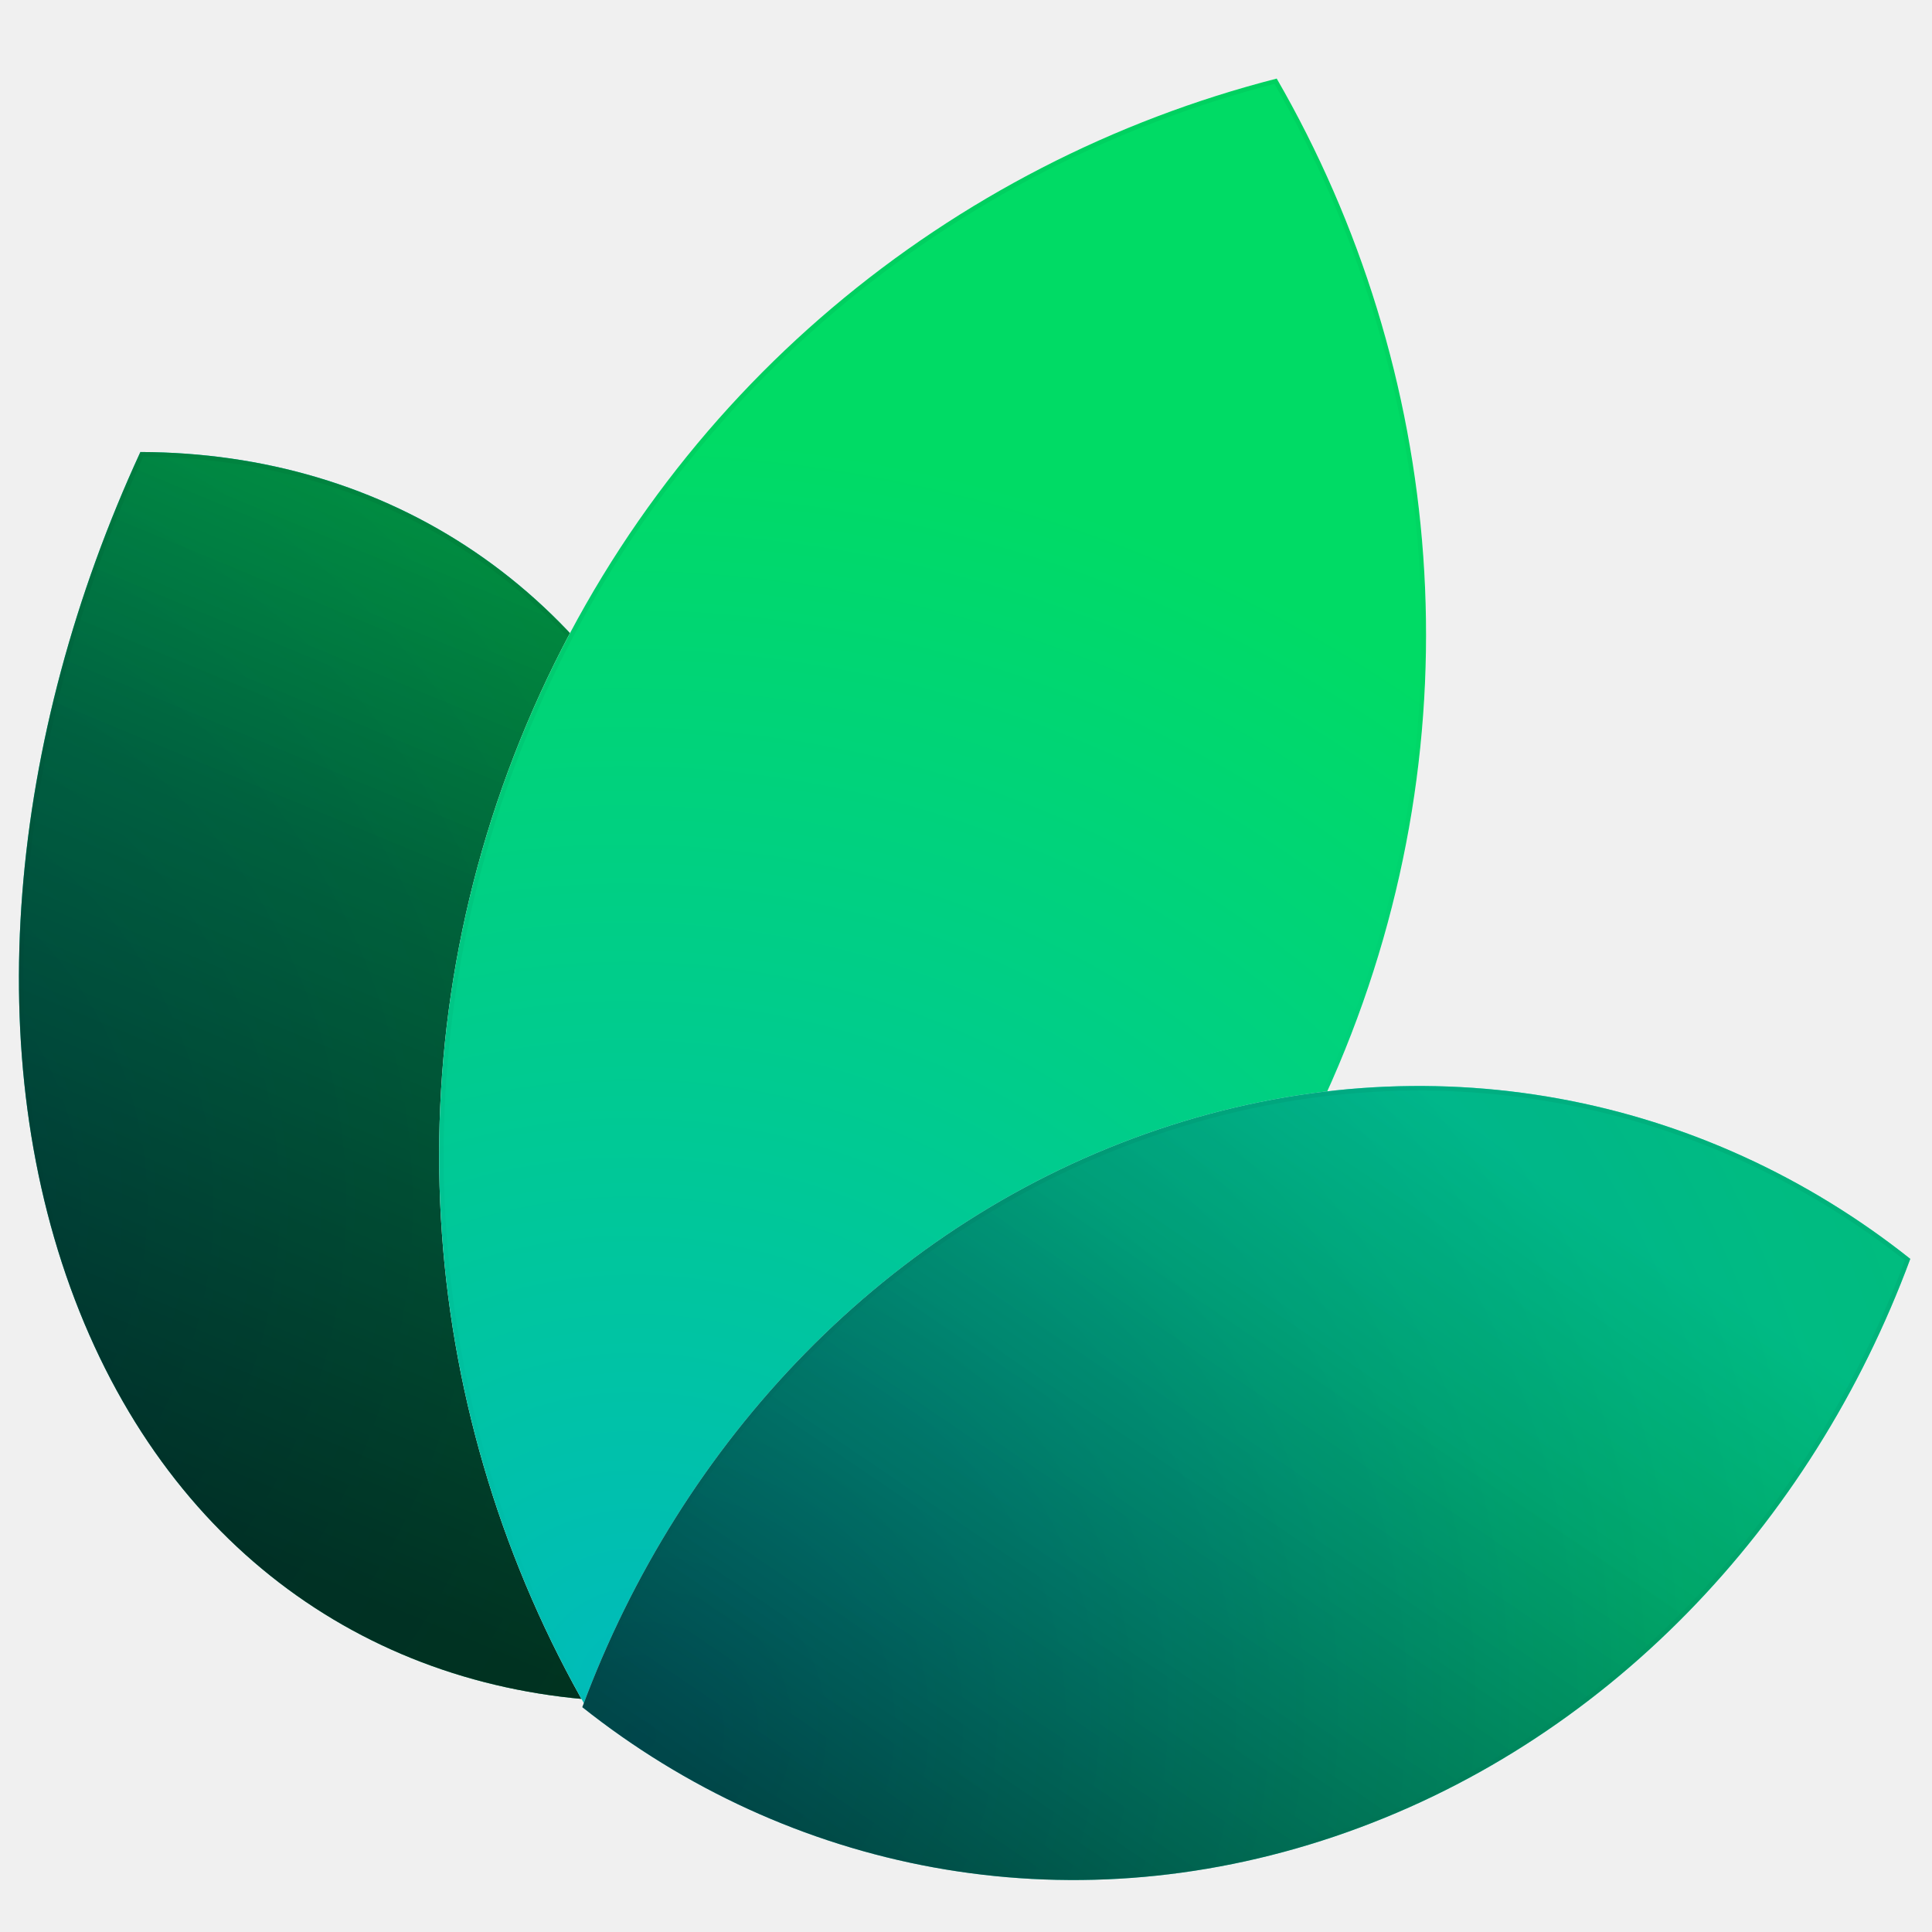
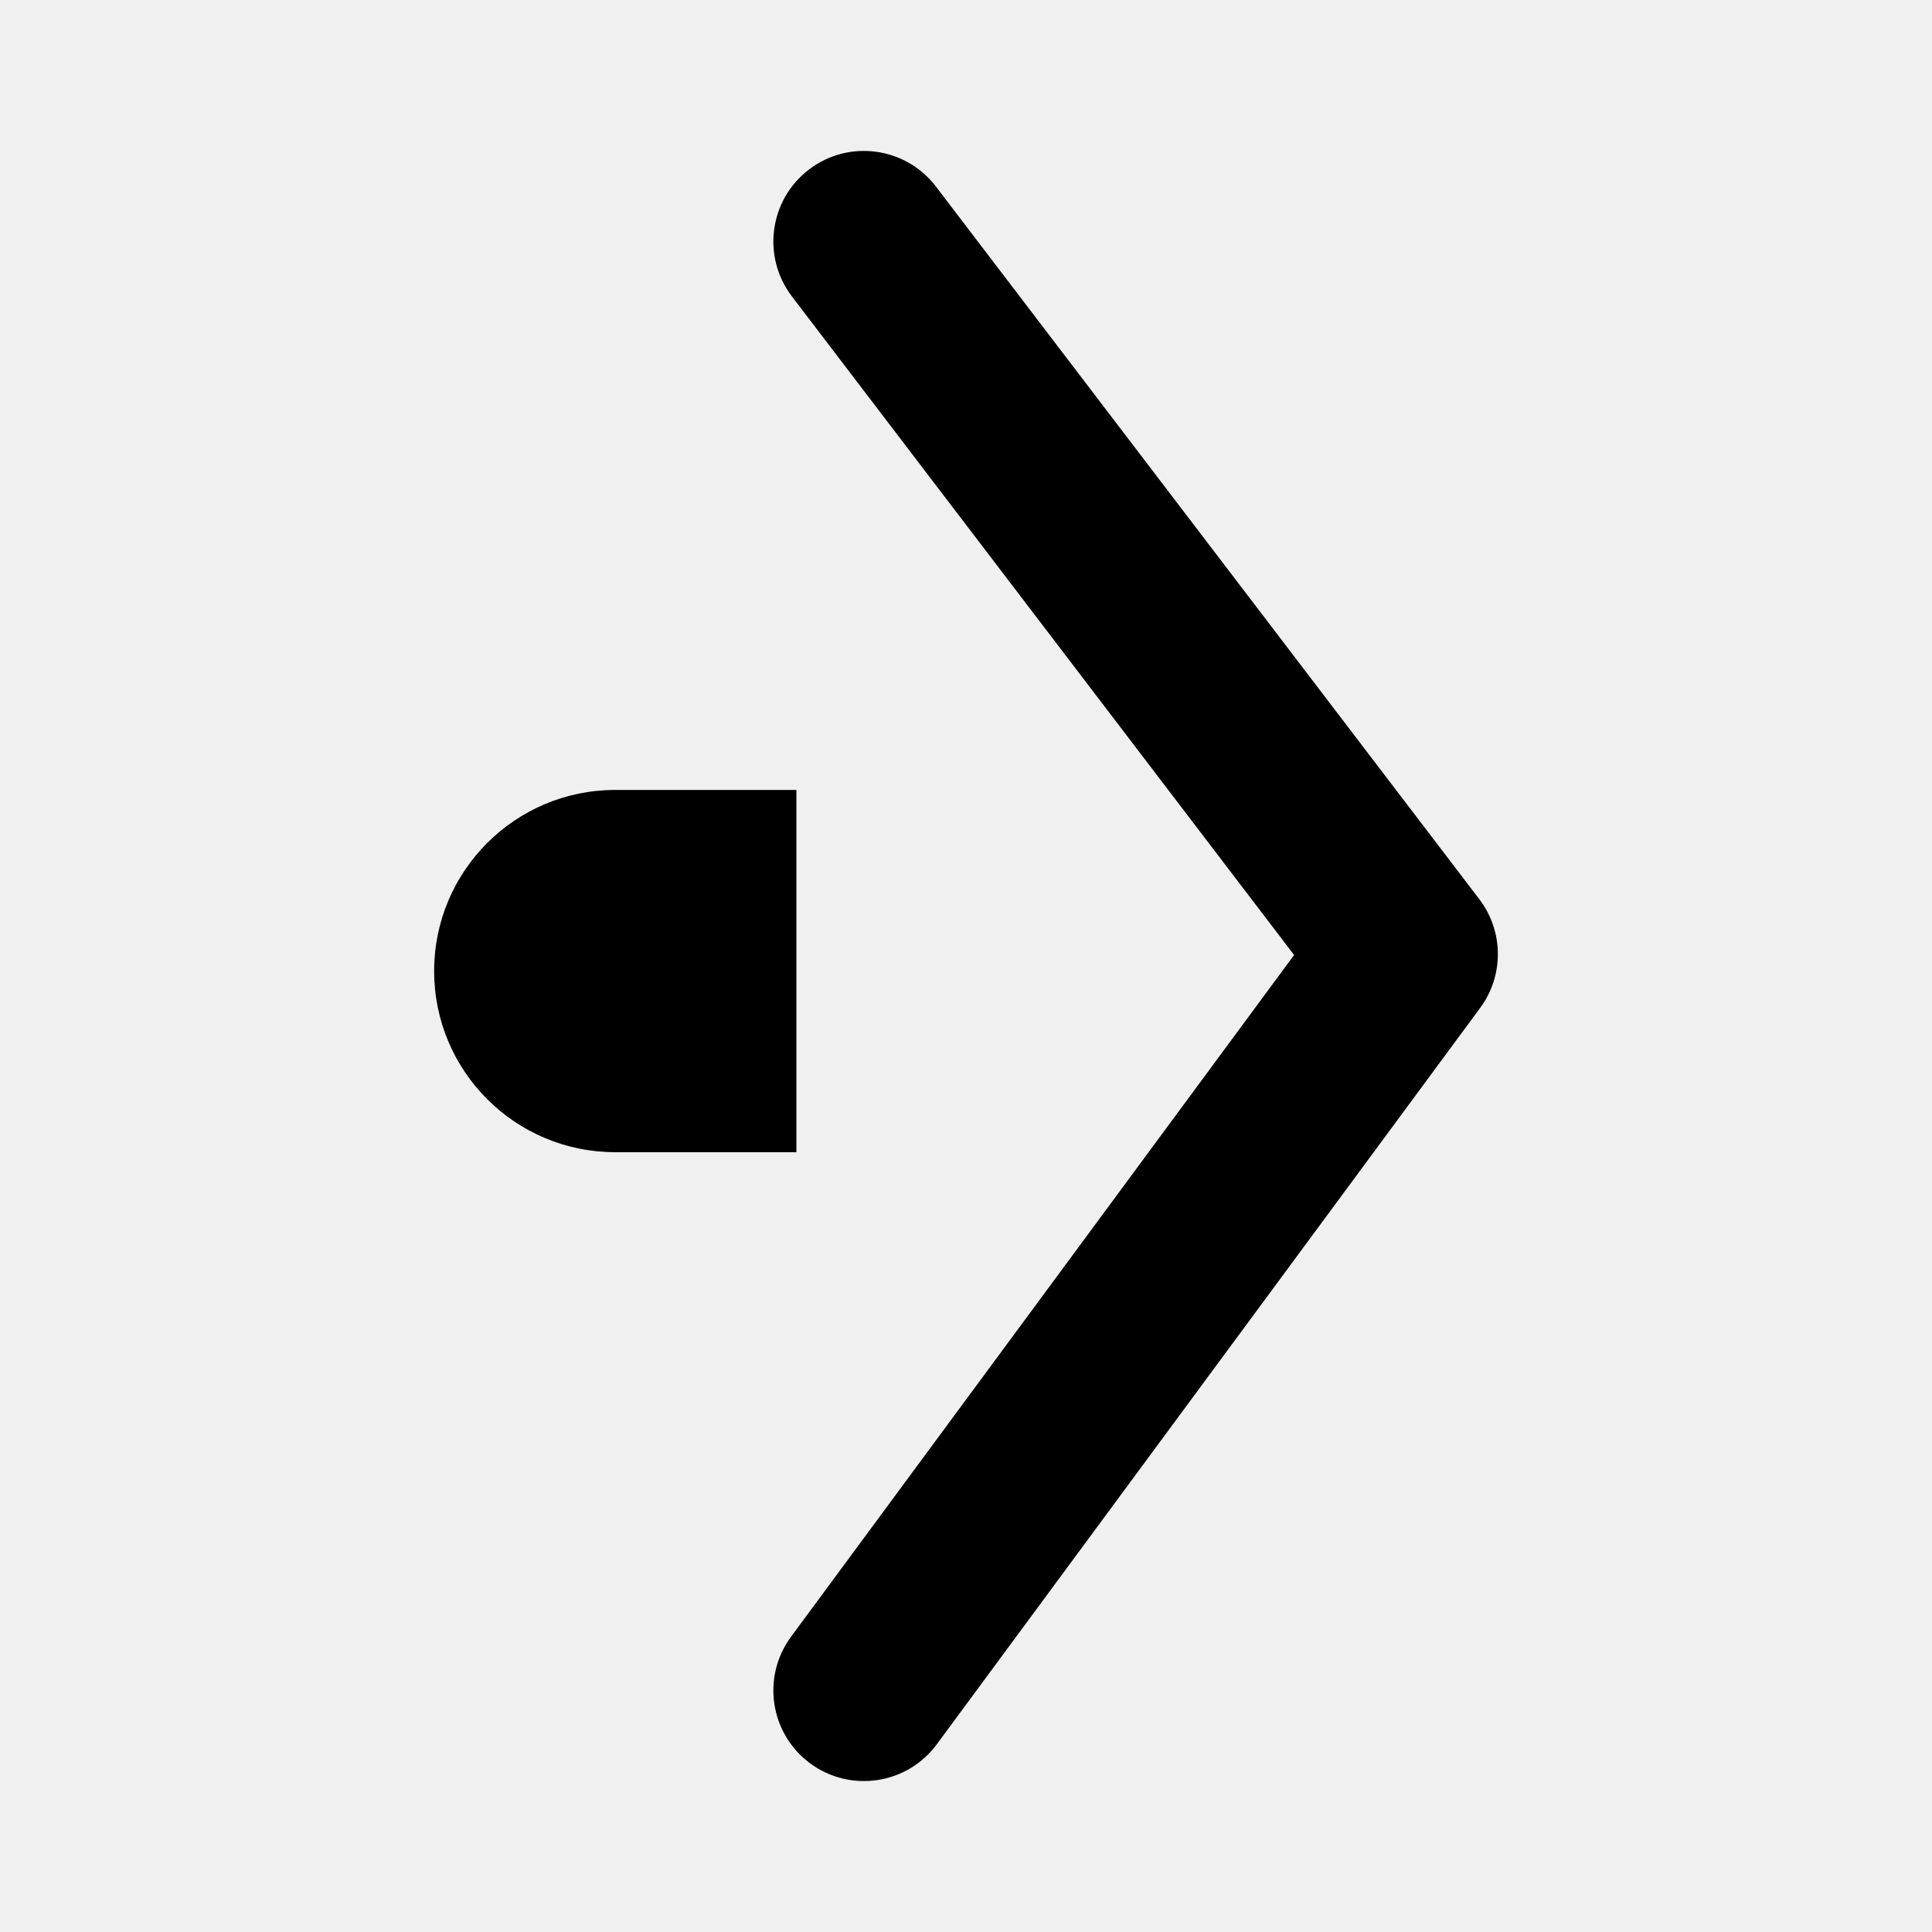
- <svg xmlns="http://www.w3.org/2000/svg" width="24" height="24" viewBox="0 0 24 24" fill="none">
-   <path d="M7.953 21.139C4.896 21.13 2.255 19.458 0.987 16.29C-0.28 13.121 0.109 9.163 1.744 5.615C4.801 5.624 7.442 7.296 8.71 10.465C9.977 13.633 9.588 17.591 7.953 21.139Z" fill="white" />
-   <path d="M7.953 21.139C4.896 21.13 2.255 19.458 0.987 16.29C-0.28 13.121 0.109 9.163 1.744 5.615C4.801 5.624 7.442 7.296 8.71 10.465C9.977 13.633 9.588 17.591 7.953 21.139Z" fill="url(#paint0_radial_101_2703)" />
-   <path d="M7.953 21.139C4.896 21.13 2.255 19.458 0.987 16.29C-0.28 13.121 0.109 9.163 1.744 5.615C4.801 5.624 7.442 7.296 8.71 10.465C9.977 13.633 9.588 17.591 7.953 21.139Z" fill="black" fill-opacity="0.5" style="mix-blend-mode:hard-light" />
-   <path d="M7.953 21.139C4.896 21.13 2.255 19.458 0.987 16.29C-0.28 13.121 0.109 9.163 1.744 5.615C4.801 5.624 7.442 7.296 8.71 10.465C9.977 13.633 9.588 17.591 7.953 21.139Z" fill="url(#paint1_linear_101_2703)" fill-opacity="0.5" style="mix-blend-mode:hard-light" />
-   <path d="M8.684 10.476C9.945 13.63 9.561 17.572 7.935 21.111C4.897 21.096 2.274 19.431 1.013 16.279C-0.248 13.124 0.136 9.182 1.762 5.643C4.8 5.659 7.423 7.324 8.684 10.476Z" stroke="url(#paint2_linear_101_2703)" stroke-opacity="0.05" stroke-width="0.056" />
-   <path d="M7.31 21.257C11.354 20.221 14.884 17.375 16.628 13.236C18.373 9.097 17.945 4.587 15.86 0.976C11.816 2.012 8.287 4.858 6.542 8.998C4.797 13.137 5.225 17.646 7.31 21.257Z" fill="white" />
-   <path d="M7.31 21.257C11.354 20.221 14.884 17.375 16.628 13.236C18.373 9.097 17.945 4.587 15.86 0.976C11.816 2.012 8.287 4.858 6.542 8.998C4.797 13.137 5.225 17.646 7.31 21.257Z" fill="url(#paint3_radial_101_2703)" />
-   <path d="M16.603 13.225C14.864 17.349 11.351 20.187 7.324 21.225C5.253 17.624 4.829 13.132 6.568 9.009C8.306 4.885 11.819 2.047 15.846 1.009C17.918 4.61 18.341 9.101 16.603 13.225Z" stroke="url(#paint4_linear_101_2703)" stroke-opacity="0.05" stroke-width="0.056" />
-   <path d="M7.234 21.207C9.789 23.237 13.21 23.951 16.577 22.814C19.944 21.677 22.506 18.945 23.73 15.638C21.175 13.608 17.754 12.894 14.387 14.031C11.02 15.168 8.458 17.901 7.234 21.207Z" fill="white" />
-   <path d="M7.234 21.207C9.789 23.237 13.21 23.951 16.577 22.814C19.944 21.677 22.506 18.945 23.73 15.638C21.175 13.608 17.754 12.894 14.387 14.031C11.02 15.168 8.458 17.901 7.234 21.207Z" fill="url(#paint5_radial_101_2703)" />
-   <path d="M7.234 21.207C9.789 23.237 13.21 23.951 16.577 22.814C19.944 21.677 22.506 18.945 23.73 15.638C21.175 13.608 17.754 12.894 14.387 14.031C11.02 15.168 8.458 17.901 7.234 21.207Z" fill="black" fill-opacity="0.2" style="mix-blend-mode:hard-light" />
-   <path d="M7.234 21.207C9.789 23.237 13.21 23.951 16.577 22.814C19.944 21.677 22.506 18.945 23.73 15.638C21.175 13.608 17.754 12.894 14.387 14.031C11.02 15.168 8.458 17.901 7.234 21.207Z" fill="url(#paint6_linear_101_2703)" fill-opacity="0.5" style="mix-blend-mode:hard-light" />
-   <path d="M16.568 22.787C13.218 23.918 9.814 23.212 7.267 21.198C8.492 17.907 11.044 15.189 14.396 14.058C17.747 12.927 21.15 13.633 23.697 15.648C22.472 18.938 19.92 21.656 16.568 22.787Z" stroke="url(#paint7_linear_101_2703)" stroke-opacity="0.05" stroke-width="0.056" />
-   <defs>
-     <radialGradient id="paint0_radial_101_2703" cx="0" cy="0" r="1" gradientUnits="userSpaceOnUse" gradientTransform="translate(-3.00503 15.023) rotate(-10.029) scale(17.9572 17.784)">
-       <stop stop-color="#00B0BB" />
-       <stop offset="1" stop-color="#00DB65" />
-     </radialGradient>
-     <linearGradient id="paint1_linear_101_2703" x1="7.39" y1="4.813" x2="1.63" y2="18.689" gradientUnits="userSpaceOnUse">
-       <stop stop-color="#18E299" />
-       <stop offset="1" />
-     </linearGradient>
-     <linearGradient id="paint2_linear_101_2703" x1="7.948" y1="8.016" x2="1.761" y2="18.746" gradientUnits="userSpaceOnUse">
-       <stop />
-       <stop offset="1" stop-opacity="0" />
-     </linearGradient>
-     <radialGradient id="paint3_radial_101_2703" cx="0" cy="0" r="1" gradientUnits="userSpaceOnUse" gradientTransform="translate(8.11404 20.8822) rotate(-75.7542) scale(21.6246 23.7772)">
-       <stop stop-color="#00BBBB" />
-       <stop offset="0.713" stop-color="#00DB65" />
-     </radialGradient>
-     <linearGradient id="paint4_linear_101_2703" x1="7.602" y1="5.871" x2="15.556" y2="16.372" gradientUnits="userSpaceOnUse">
-       <stop />
-       <stop offset="1" stop-opacity="0" />
-     </linearGradient>
-     <radialGradient id="paint5_radial_101_2703" cx="0" cy="0" r="1" gradientUnits="userSpaceOnUse" gradientTransform="translate(7.84537 21.5181) rotate(-20.3525) scale(18.5603 17.32)">
-       <stop stop-color="#00B0BB" />
-       <stop offset="1" stop-color="#00DB65" />
-     </radialGradient>
-     <linearGradient id="paint6_linear_101_2703" x1="16.808" y1="13.007" x2="10.041" y2="22.994" gradientUnits="userSpaceOnUse">
-       <stop stop-color="#00B1BC" />
-       <stop offset="1" />
-     </linearGradient>
-     <linearGradient id="paint7_linear_101_2703" x1="16.808" y1="13.007" x2="14.169" y2="23.841" gradientUnits="userSpaceOnUse">
-       <stop />
-       <stop offset="1" stop-opacity="0" />
-     </linearGradient>
-   </defs>
+ <svg xmlns="http://www.w3.org/2000/svg" width="512" height="512" viewBox="0 0 512 512" fill="none">
+   <path fill-rule="evenodd" clip-rule="evenodd" d="M392.034 238.3C398.503 246.784 398.595 258.518 392.261 267.103L248.262 462.249C240.392 472.914 225.366 475.18 214.7 467.31C204.035 459.44 201.769 444.414 209.639 433.749L342.949 253.089L209.866 78.553C201.829 68.013 203.858 52.953 214.398 44.916C224.938 36.879 239.998 38.909 248.035 49.449L392.034 238.3ZM211.05 209.344V305.344H163.05C136.541 305.344 115.051 283.853 115.051 257.344C115.051 230.834 136.541 209.344 163.05 209.344H211.05Z" fill="black" />
</svg>
